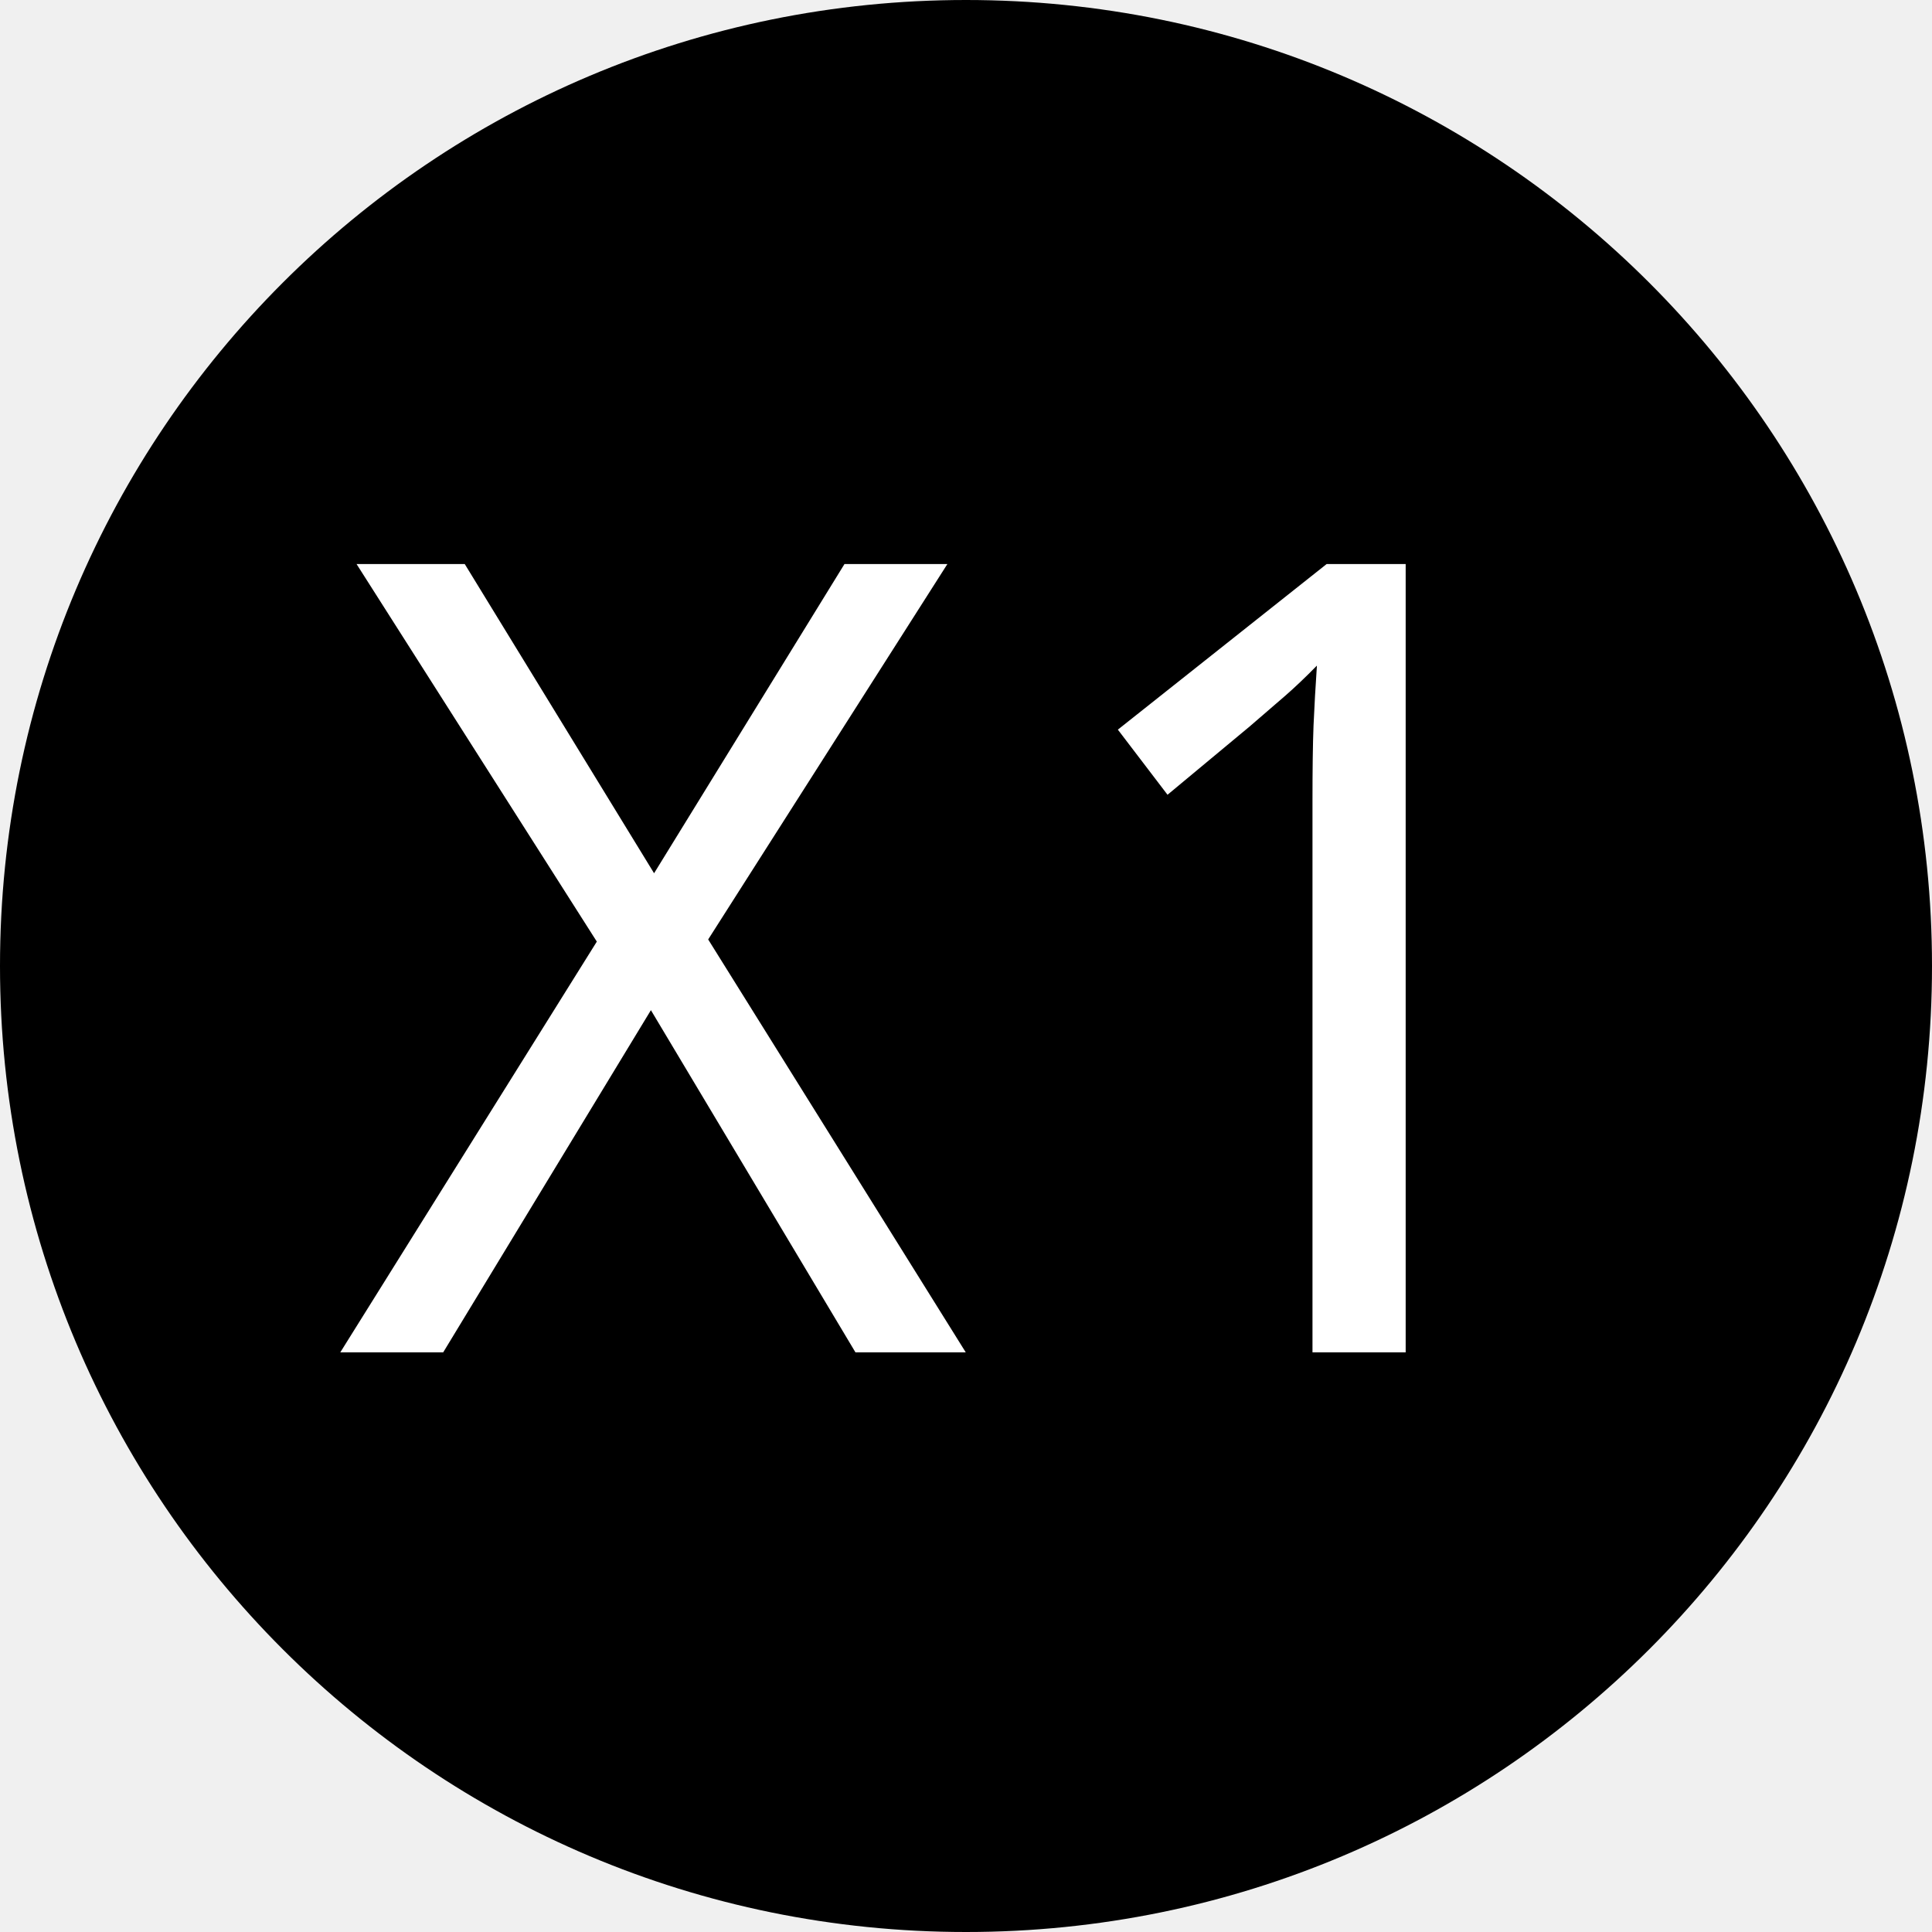
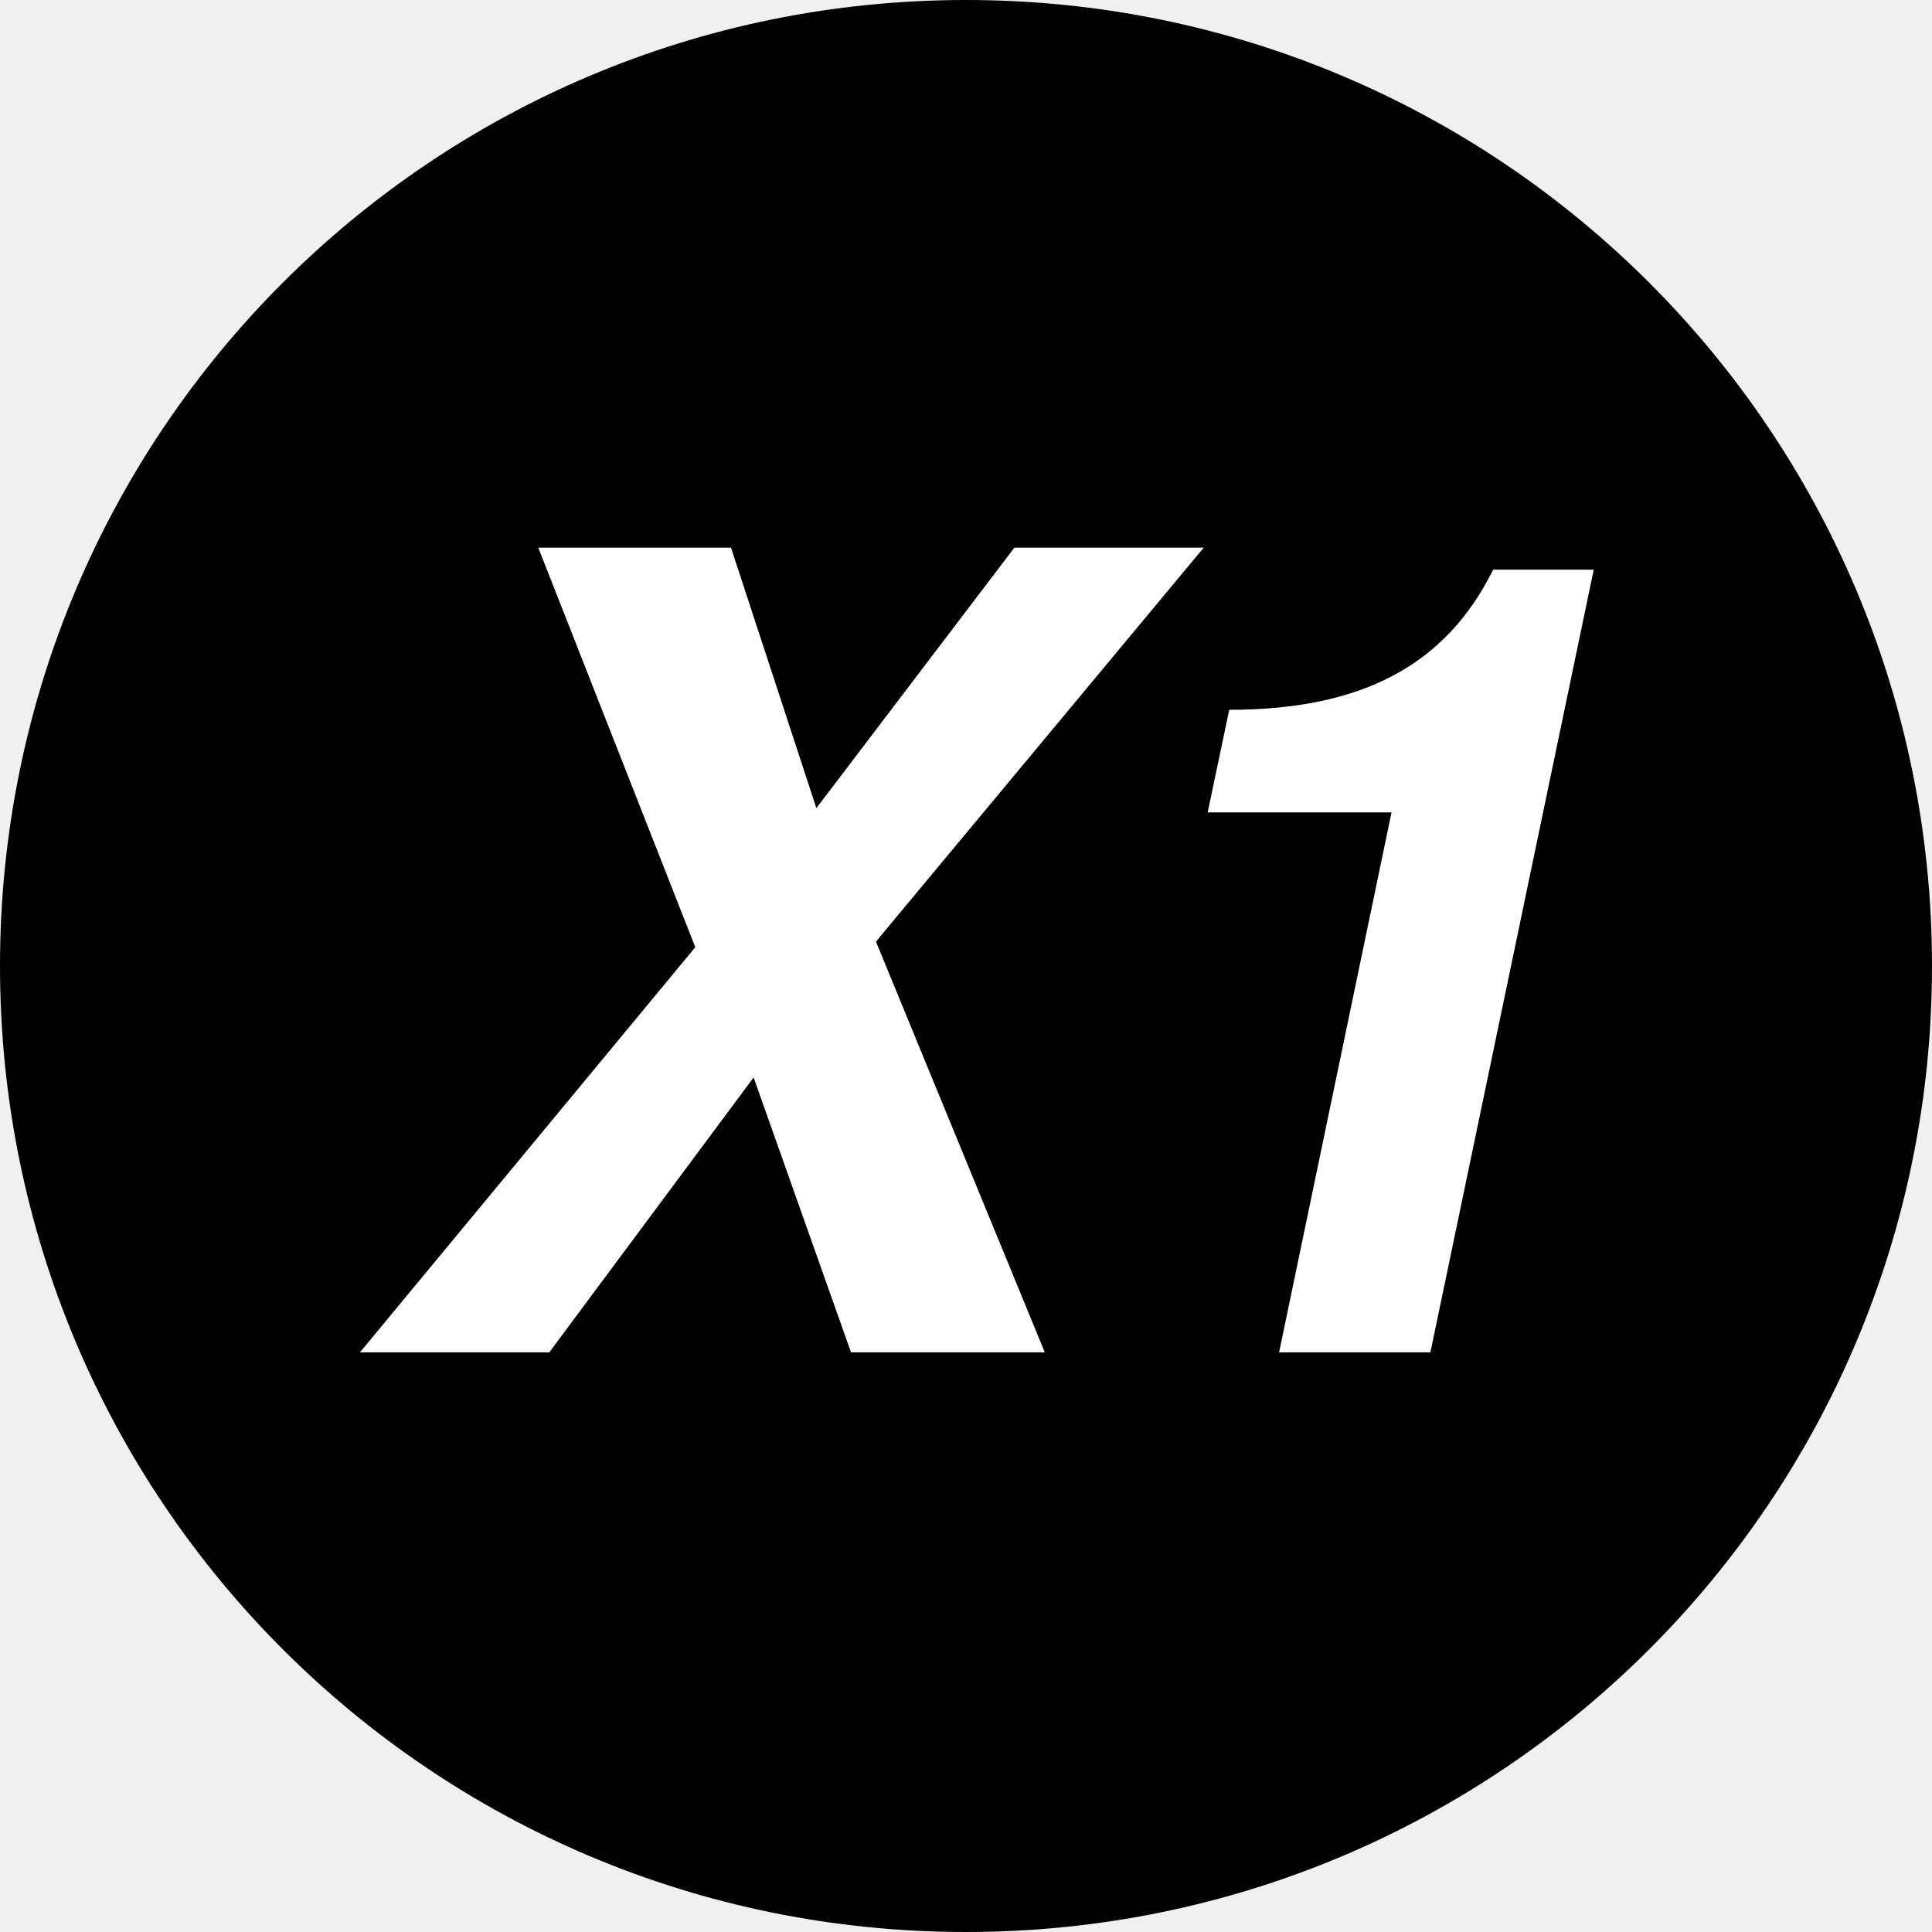
<svg xmlns="http://www.w3.org/2000/svg" version="1.1" id="Capa_1" x="0px" y="0px" viewBox="0 0 140 140" style="enable-background:new 0 0 140 140;" xml:space="preserve">
  <style type="text/css">
	.st0{fill:#FFFFFF;}
- 	.st1{font-family:'HelveticaNeueLTStd-BdIt';}
+ 	.st1{font-family:'Helvetica'; font-weight: 800; font-style: italic}
	.st2{font-size:80px;}
	.st3{letter-spacing:-5.1;}
</style>
  <g>
    <path d="M140,70c0-38.7-31.3-70-70-70S0,31.3,0,70s31.3,70,70,70S140,108.7,140,70" />
  </g>
  <g>
    <text transform="matrix(0.98 0 0 1 24.352 97.9976)" class="st0 st1 st2 st3">X</text>
    <text transform="matrix(0.98 0 0 1 74.0222 97.9976)" class="st0 st1 st2">1</text>
  </g>
</svg>
